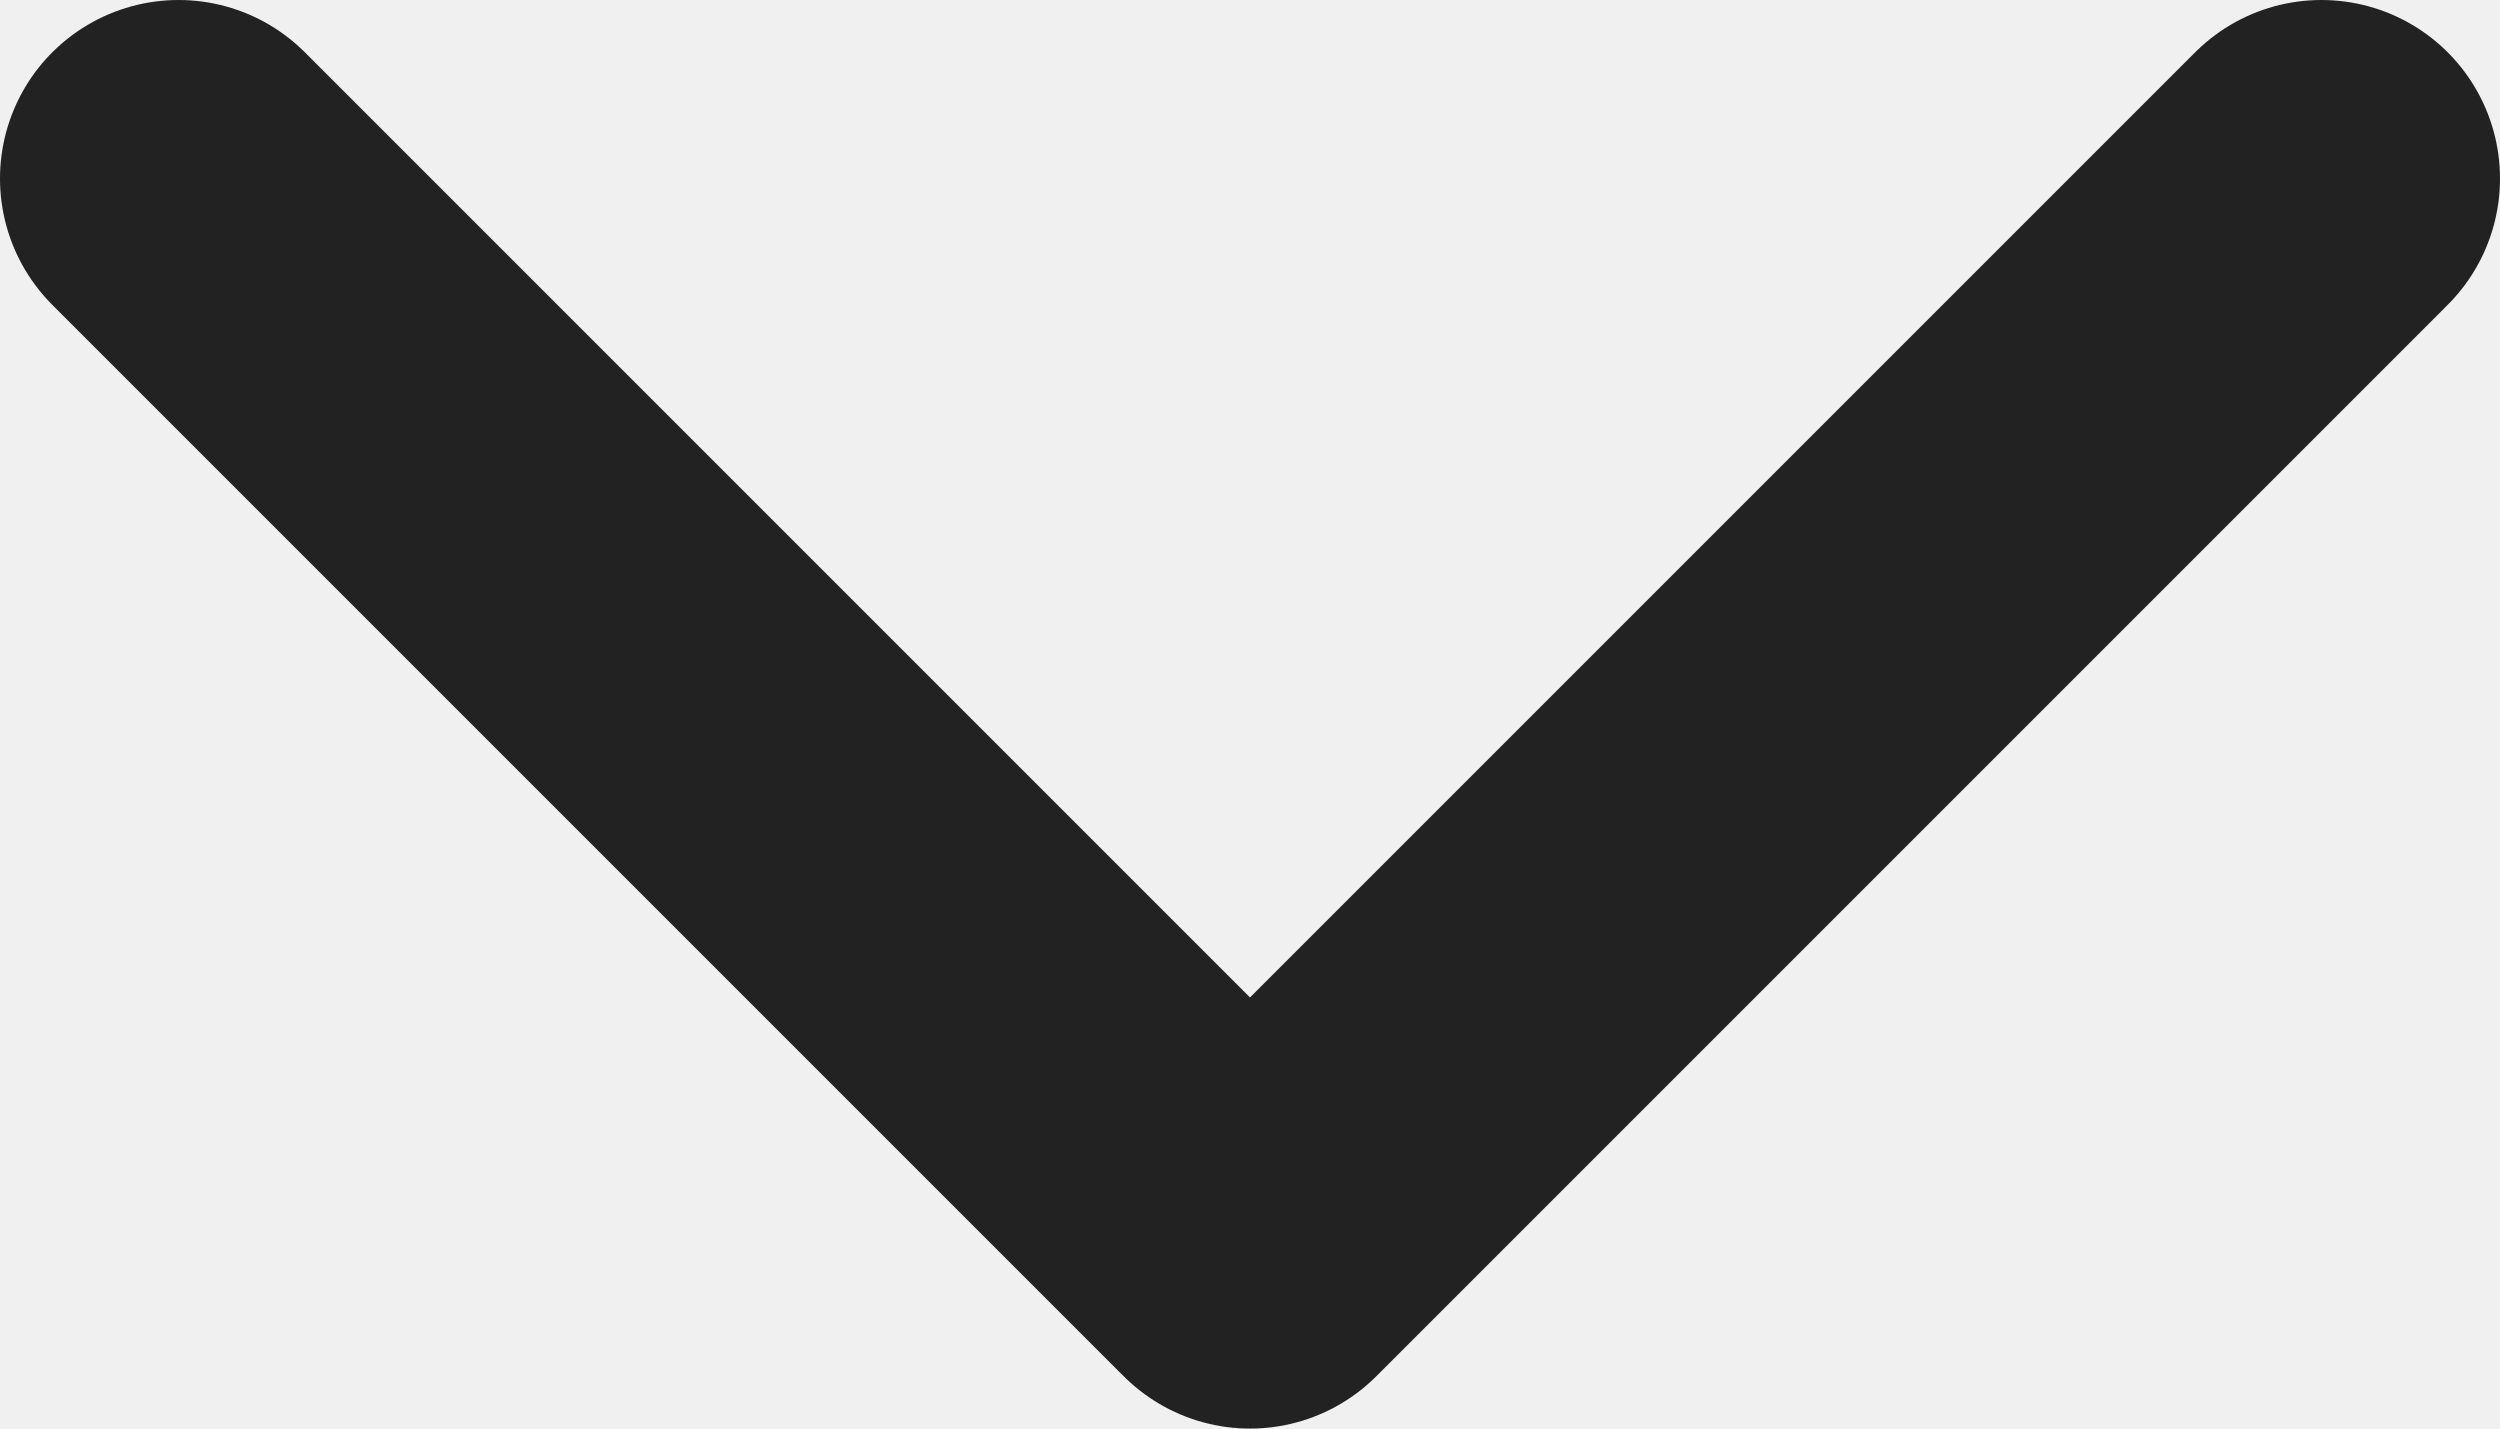
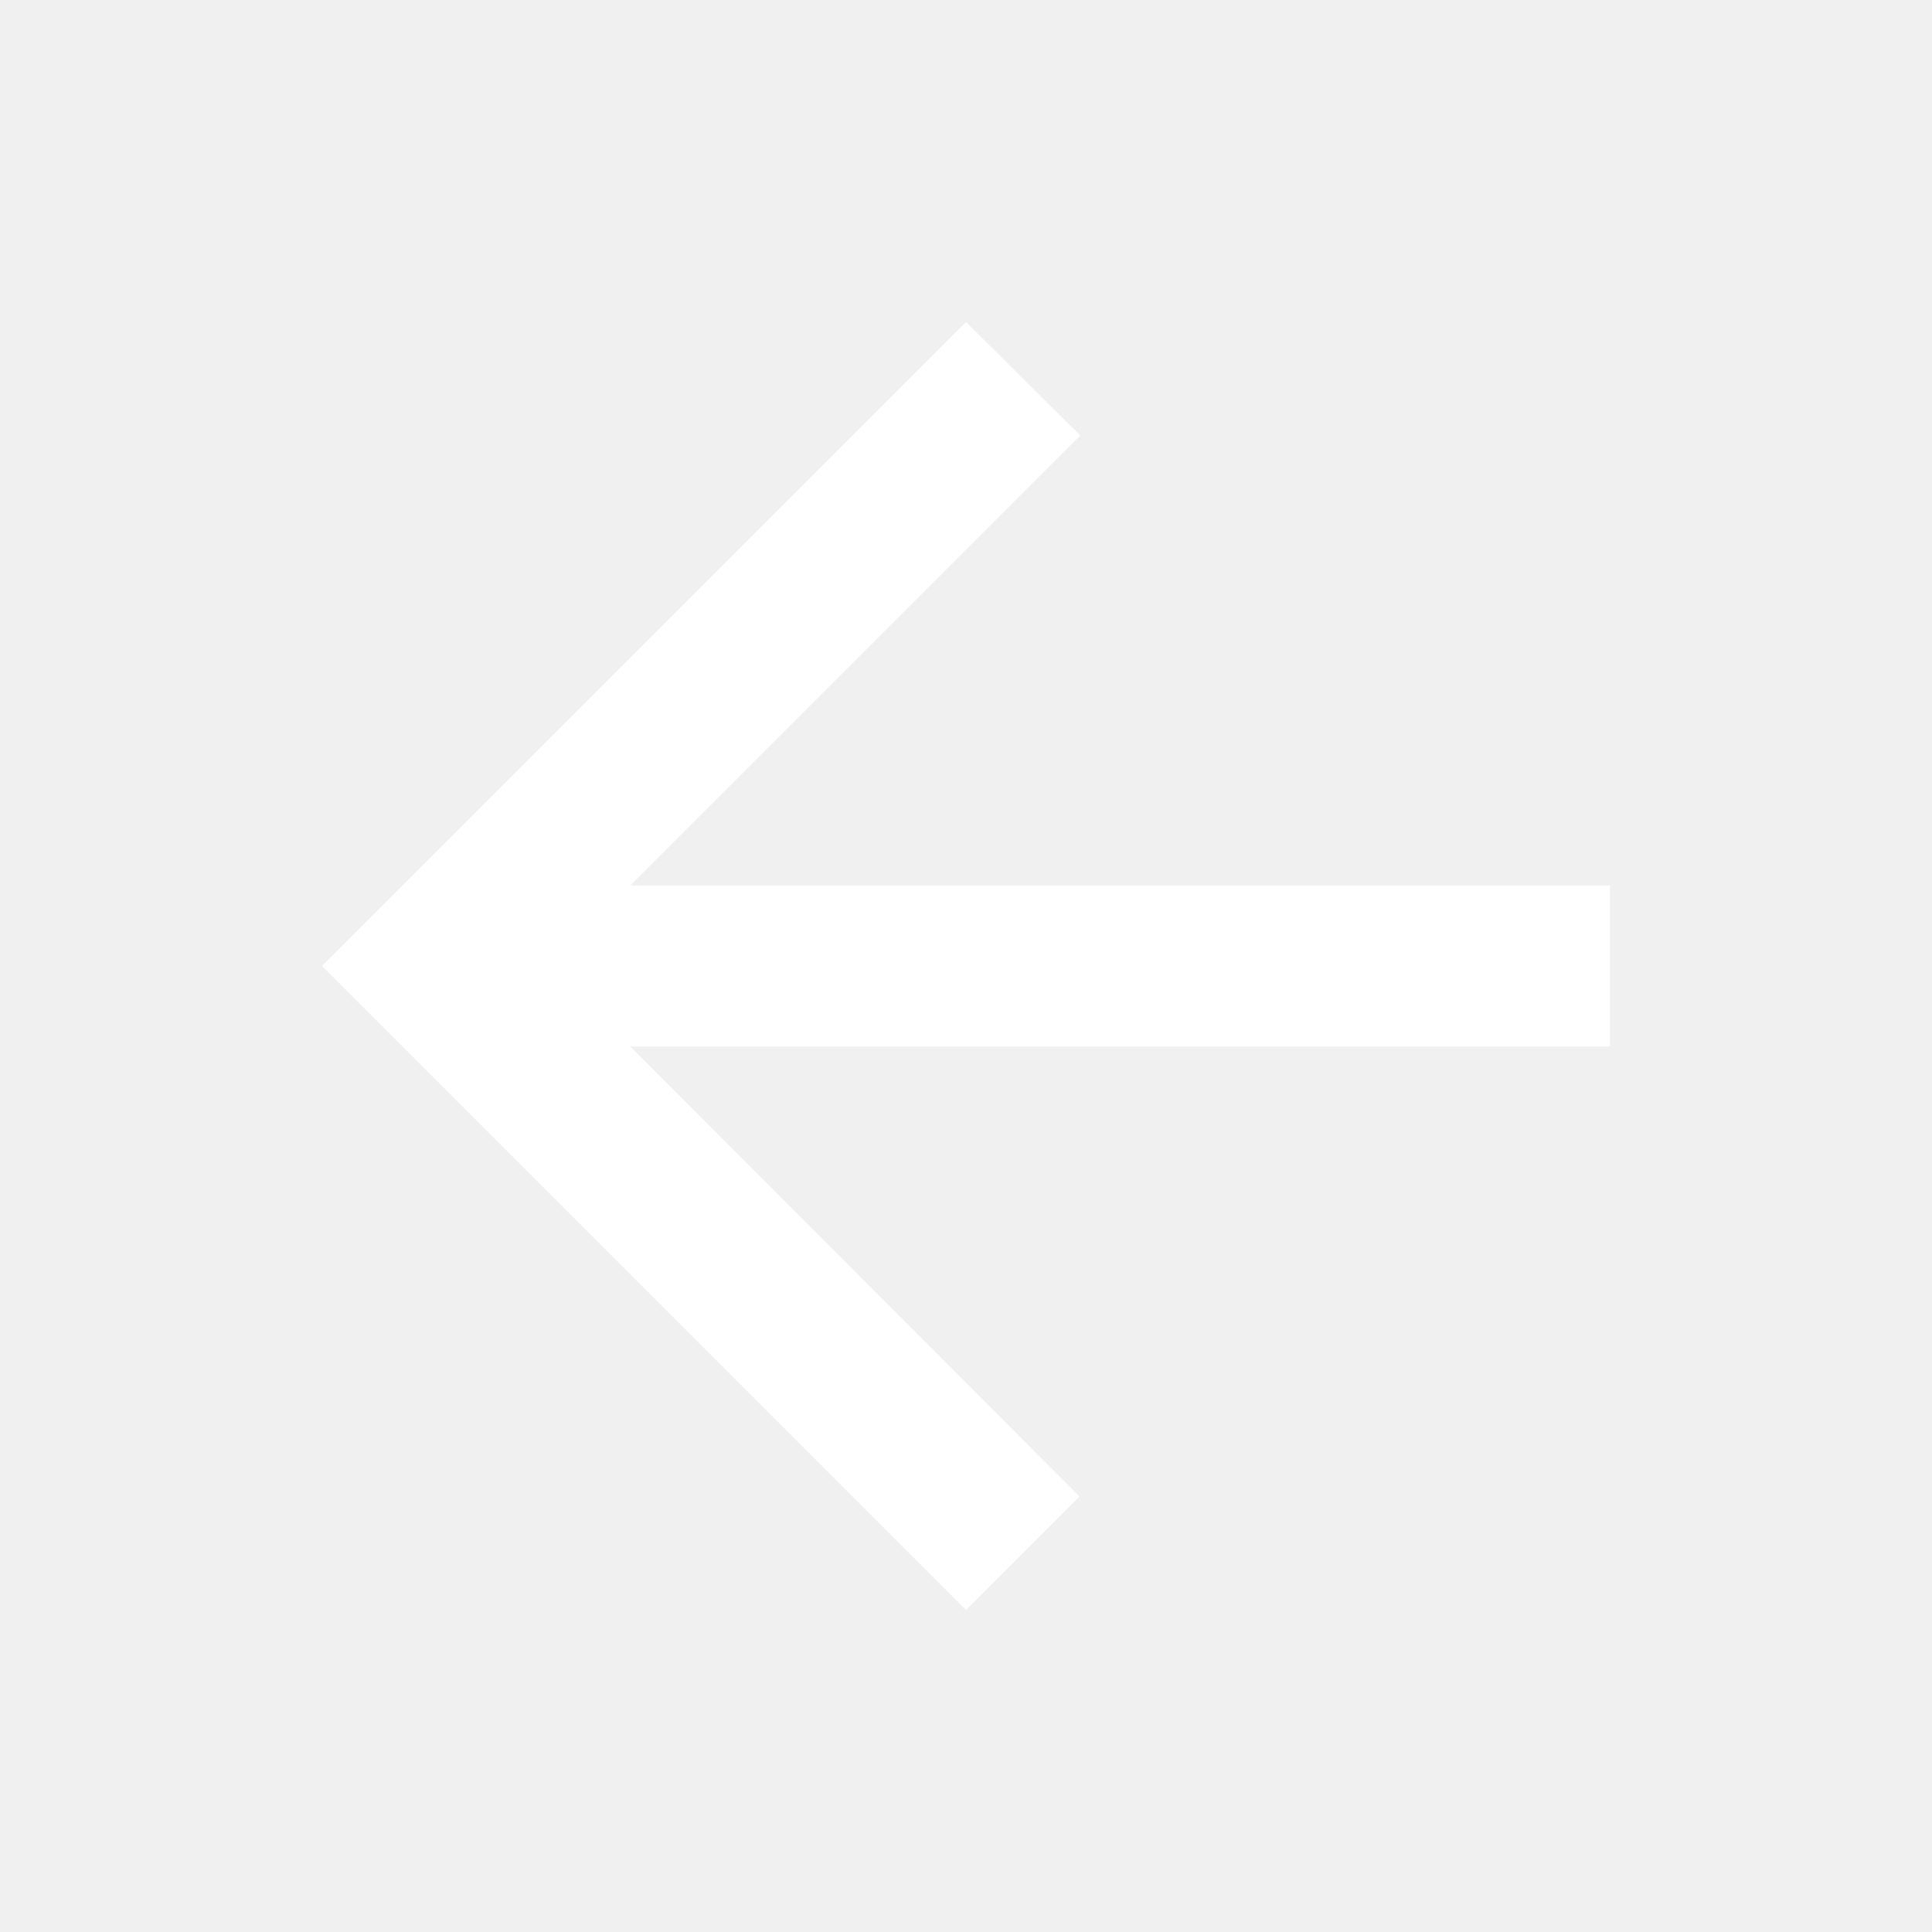
- <svg xmlns="http://www.w3.org/2000/svg" width="14" height="8" viewBox="0 0 14 8" fill="none">
-   <path d="M1 1L7 7L13 1" stroke="#222222" stroke-width="2" stroke-linecap="round" stroke-linejoin="round" />
+ <svg xmlns="http://www.w3.org/2000/svg" width="24" height="24" viewBox="0 0 24 24" fill="none">
+   <path d="M20 11L7.83 11L13.42 5.41L12 4L4 12L12 20L13.41 18.59L7.83 13L20 13L20 11Z" fill="white" />
</svg>
